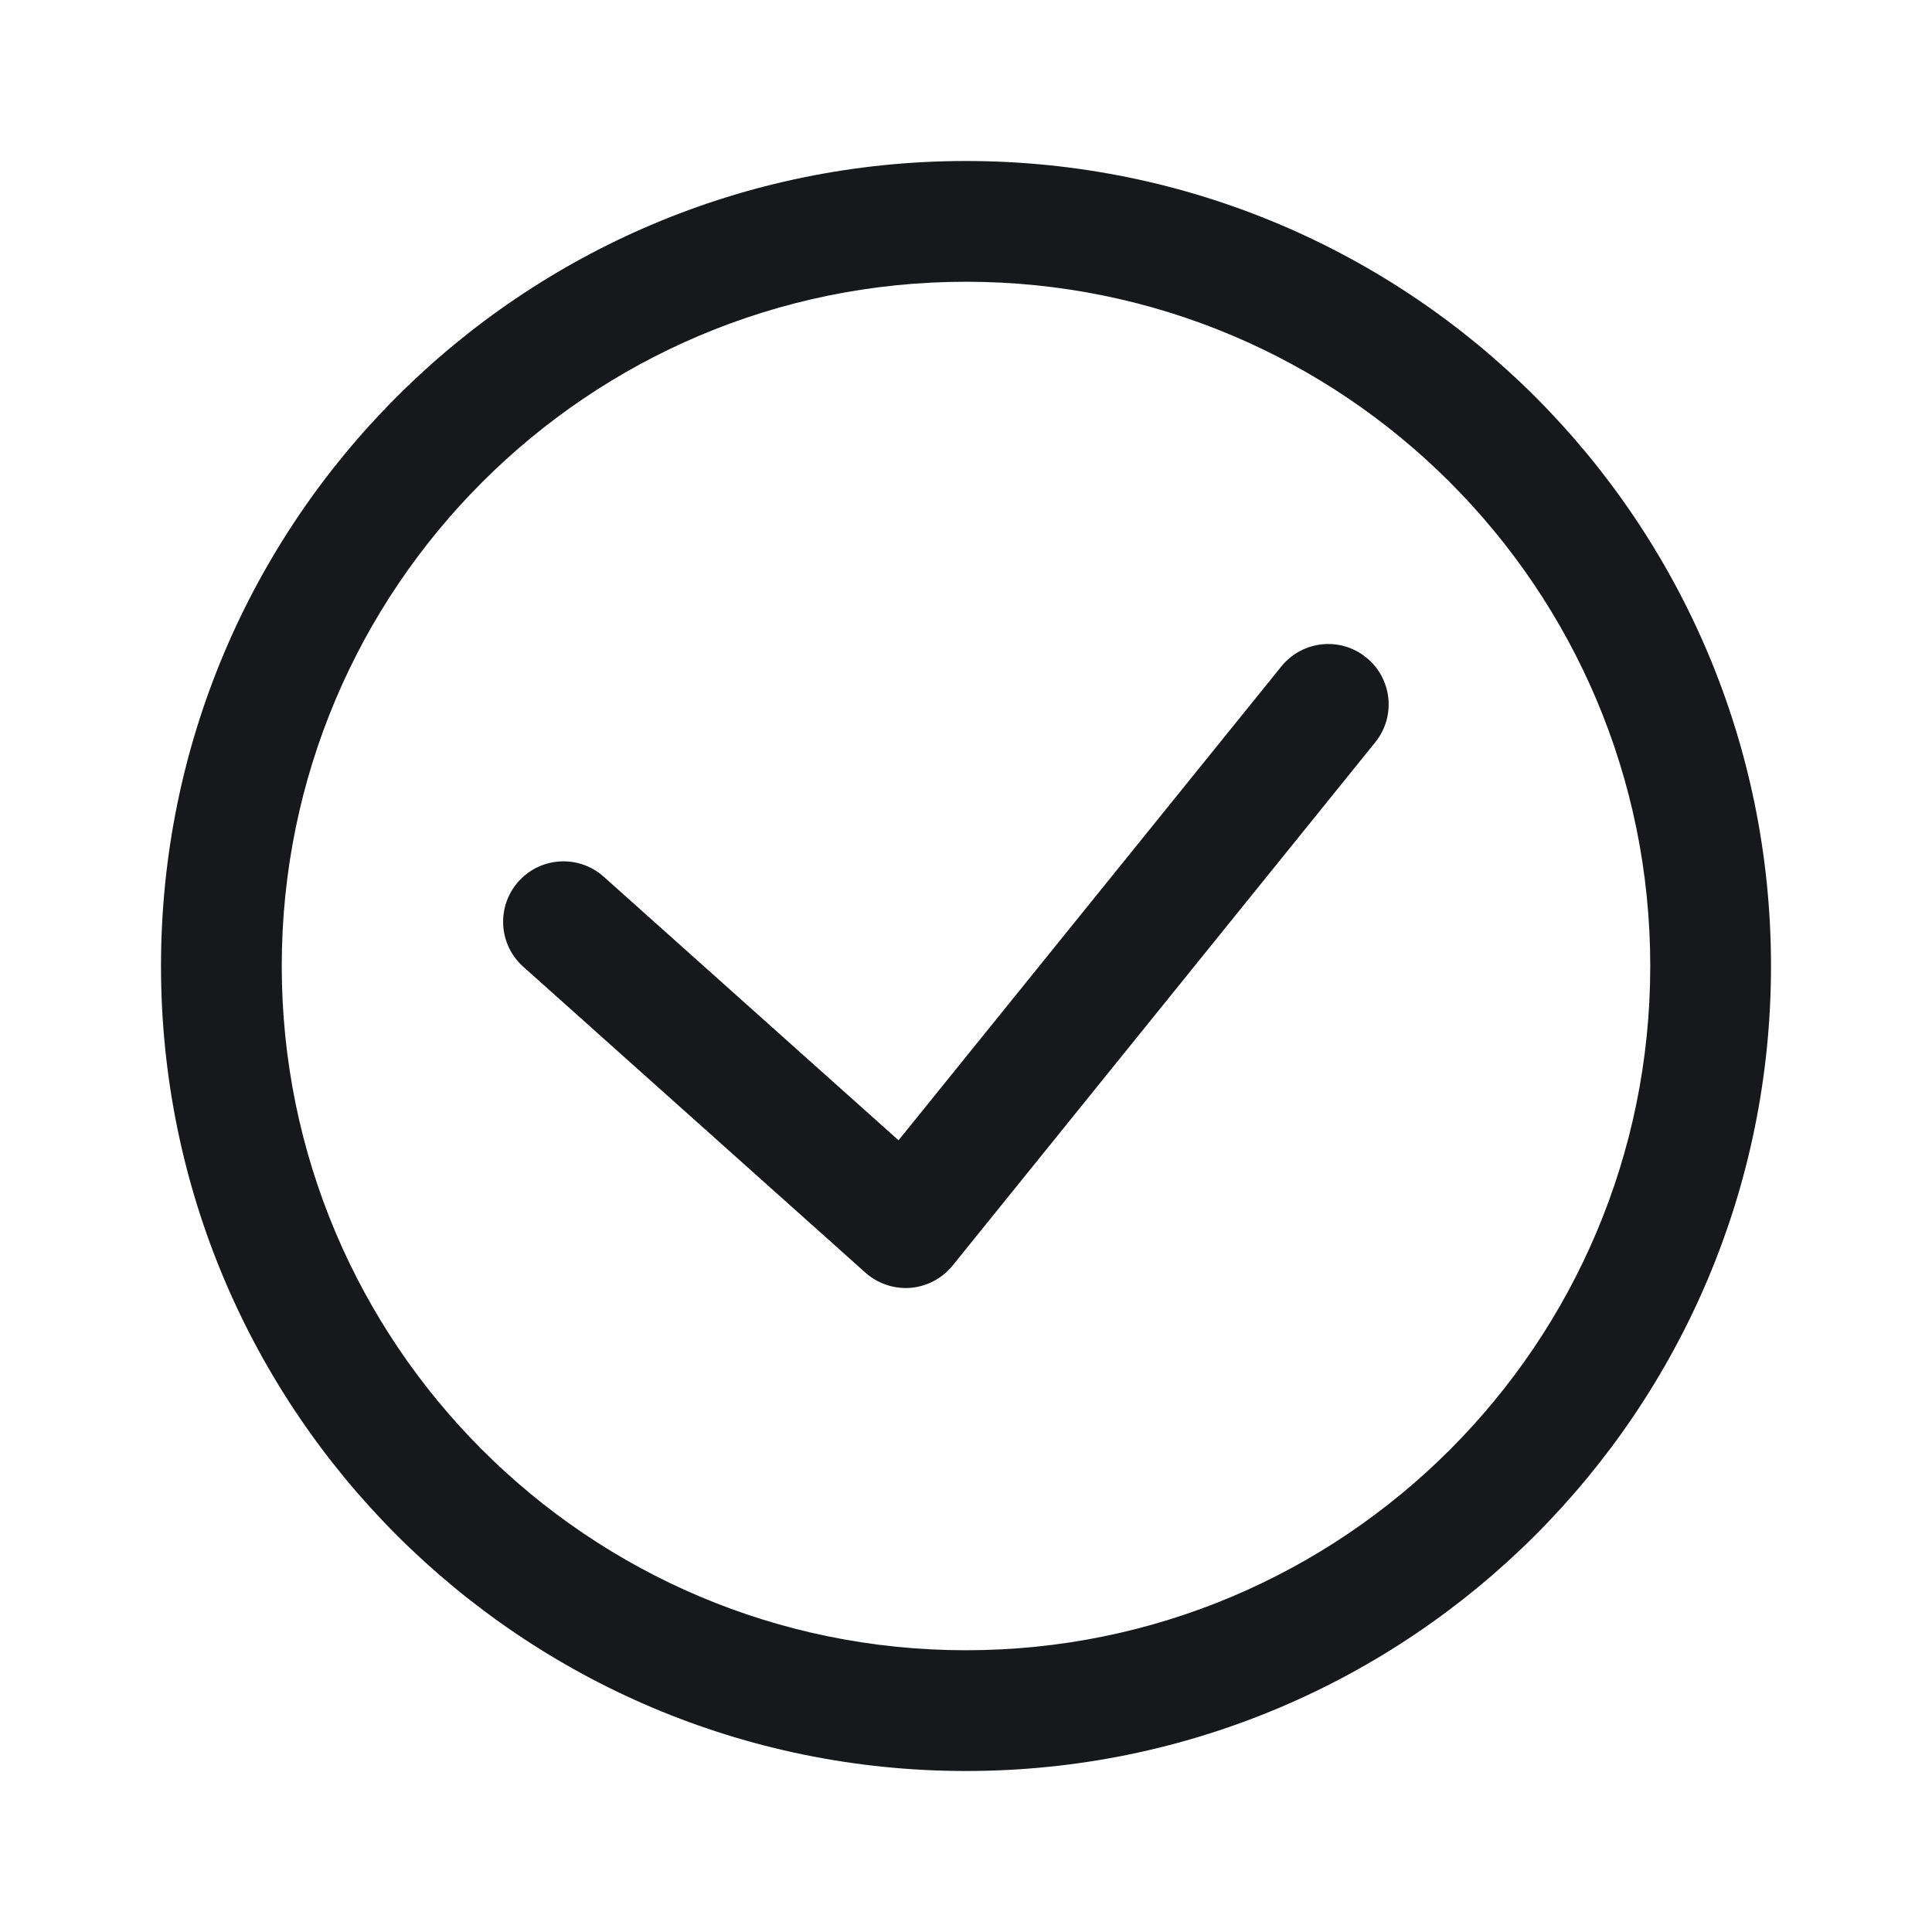
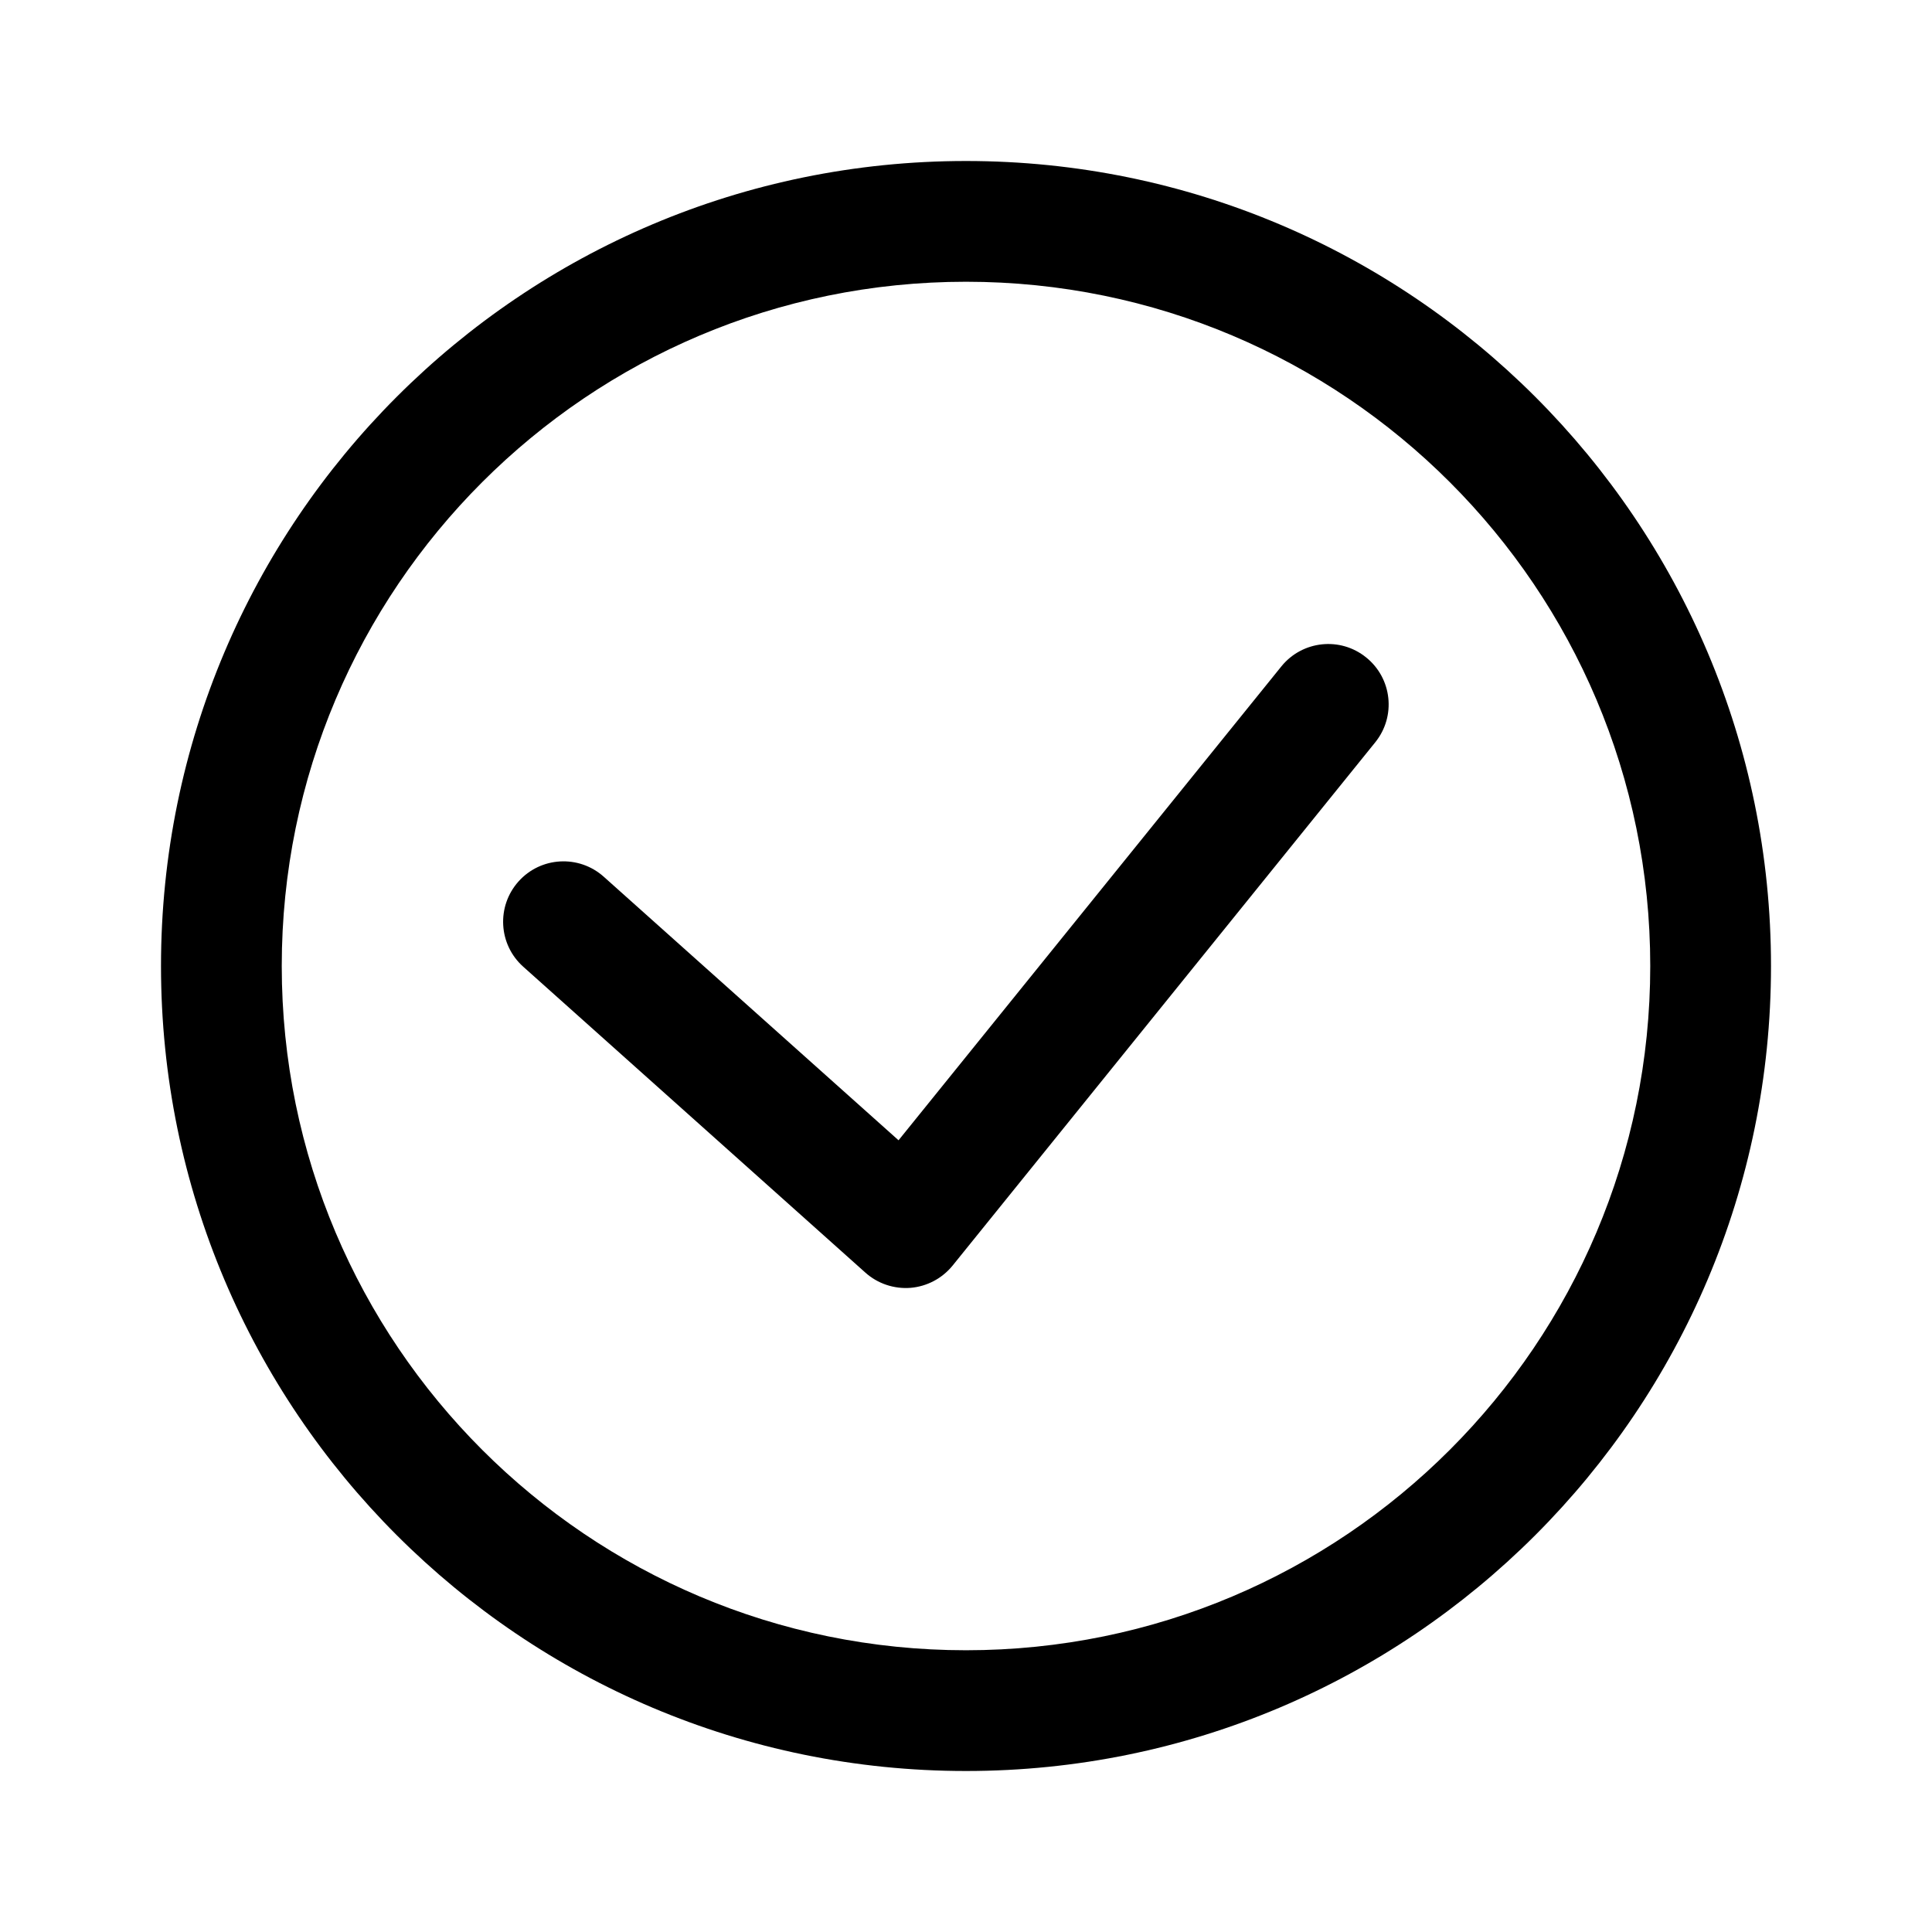
- <svg xmlns="http://www.w3.org/2000/svg" width="24" height="24" viewBox="0 0 24 24" fill="none">
-   <path d="M17.084 9.221C17.344 8.899 17.294 8.427 16.971 8.167C16.649 7.906 16.177 7.957 15.917 8.279L11.162 14.165L7.5 10.891C7.191 10.615 6.717 10.641 6.441 10.95C6.165 11.259 6.191 11.733 6.5 12.009L10.75 15.809C10.903 15.946 11.106 16.014 11.311 15.998C11.515 15.981 11.704 15.881 11.834 15.721L17.084 9.221Z" fill="#16181B" />
-   <path fill-rule="evenodd" clip-rule="evenodd" d="M12 2C6.477 2 2 6.477 2 12C2 17.523 6.477 22 12 22C17.523 22 22 17.523 22 12C22 6.477 17.523 2 12 2ZM3.5 12C3.5 7.306 7.306 3.5 12 3.5C16.694 3.5 20.5 7.306 20.5 12C20.5 16.694 16.694 20.5 12 20.5C7.306 20.5 3.5 16.694 3.5 12Z" fill="#16181B" />
+ <svg xmlns="http://www.w3.org/2000/svg" width="24" height="24" viewBox="0 0 24 24" fill="currentColor">
+   <path d="M17.084 9.221C17.344 8.899 17.294 8.427 16.971 8.167C16.649 7.906 16.177 7.957 15.917 8.279L11.162 14.165L7.5 10.891C7.191 10.615 6.717 10.641 6.441 10.95C6.165 11.259 6.191 11.733 6.5 12.009L10.75 15.809C10.903 15.946 11.106 16.014 11.311 15.998C11.515 15.981 11.704 15.881 11.834 15.721L17.084 9.221Z" fill="currentColor" />
+   <path fill-rule="evenodd" clip-rule="evenodd" d="M12 2C6.477 2 2 6.477 2 12C2 17.523 6.477 22 12 22C17.523 22 22 17.523 22 12C22 6.477 17.523 2 12 2ZM3.5 12C3.5 7.306 7.306 3.5 12 3.5C16.694 3.5 20.5 7.306 20.5 12C20.5 16.694 16.694 20.5 12 20.5C7.306 20.5 3.5 16.694 3.5 12Z" fill="currentColor" />
</svg>
